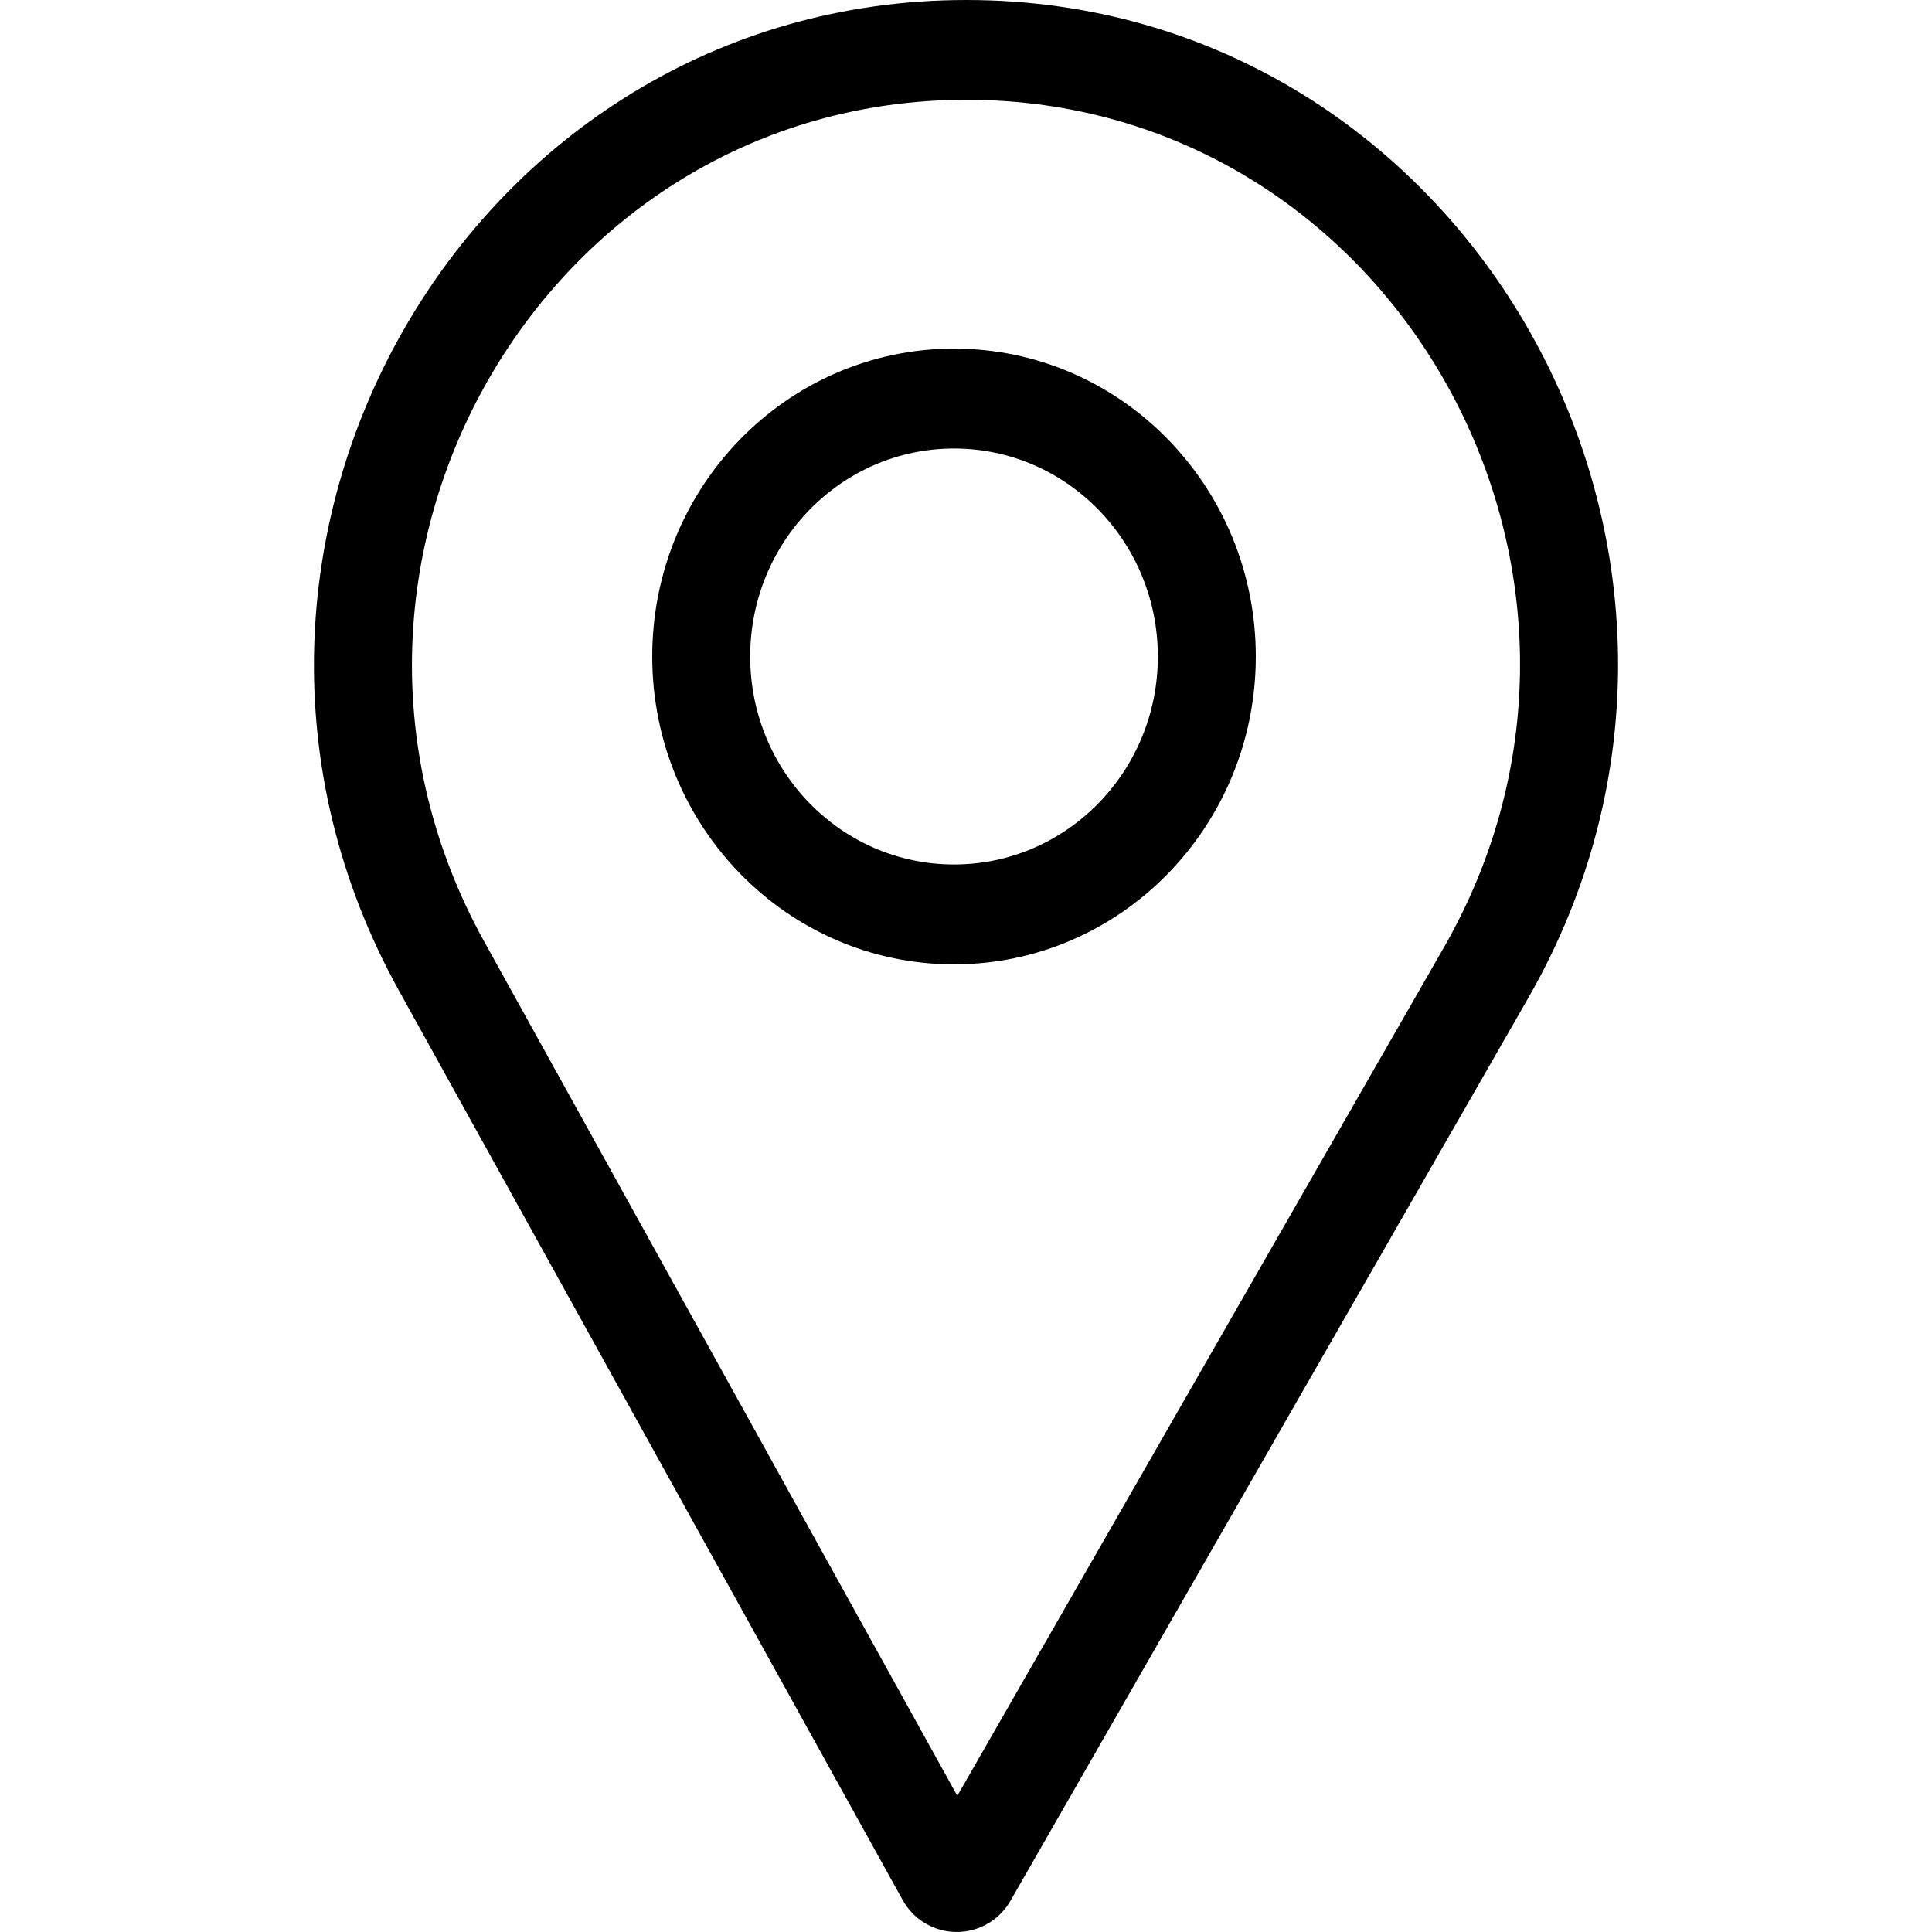
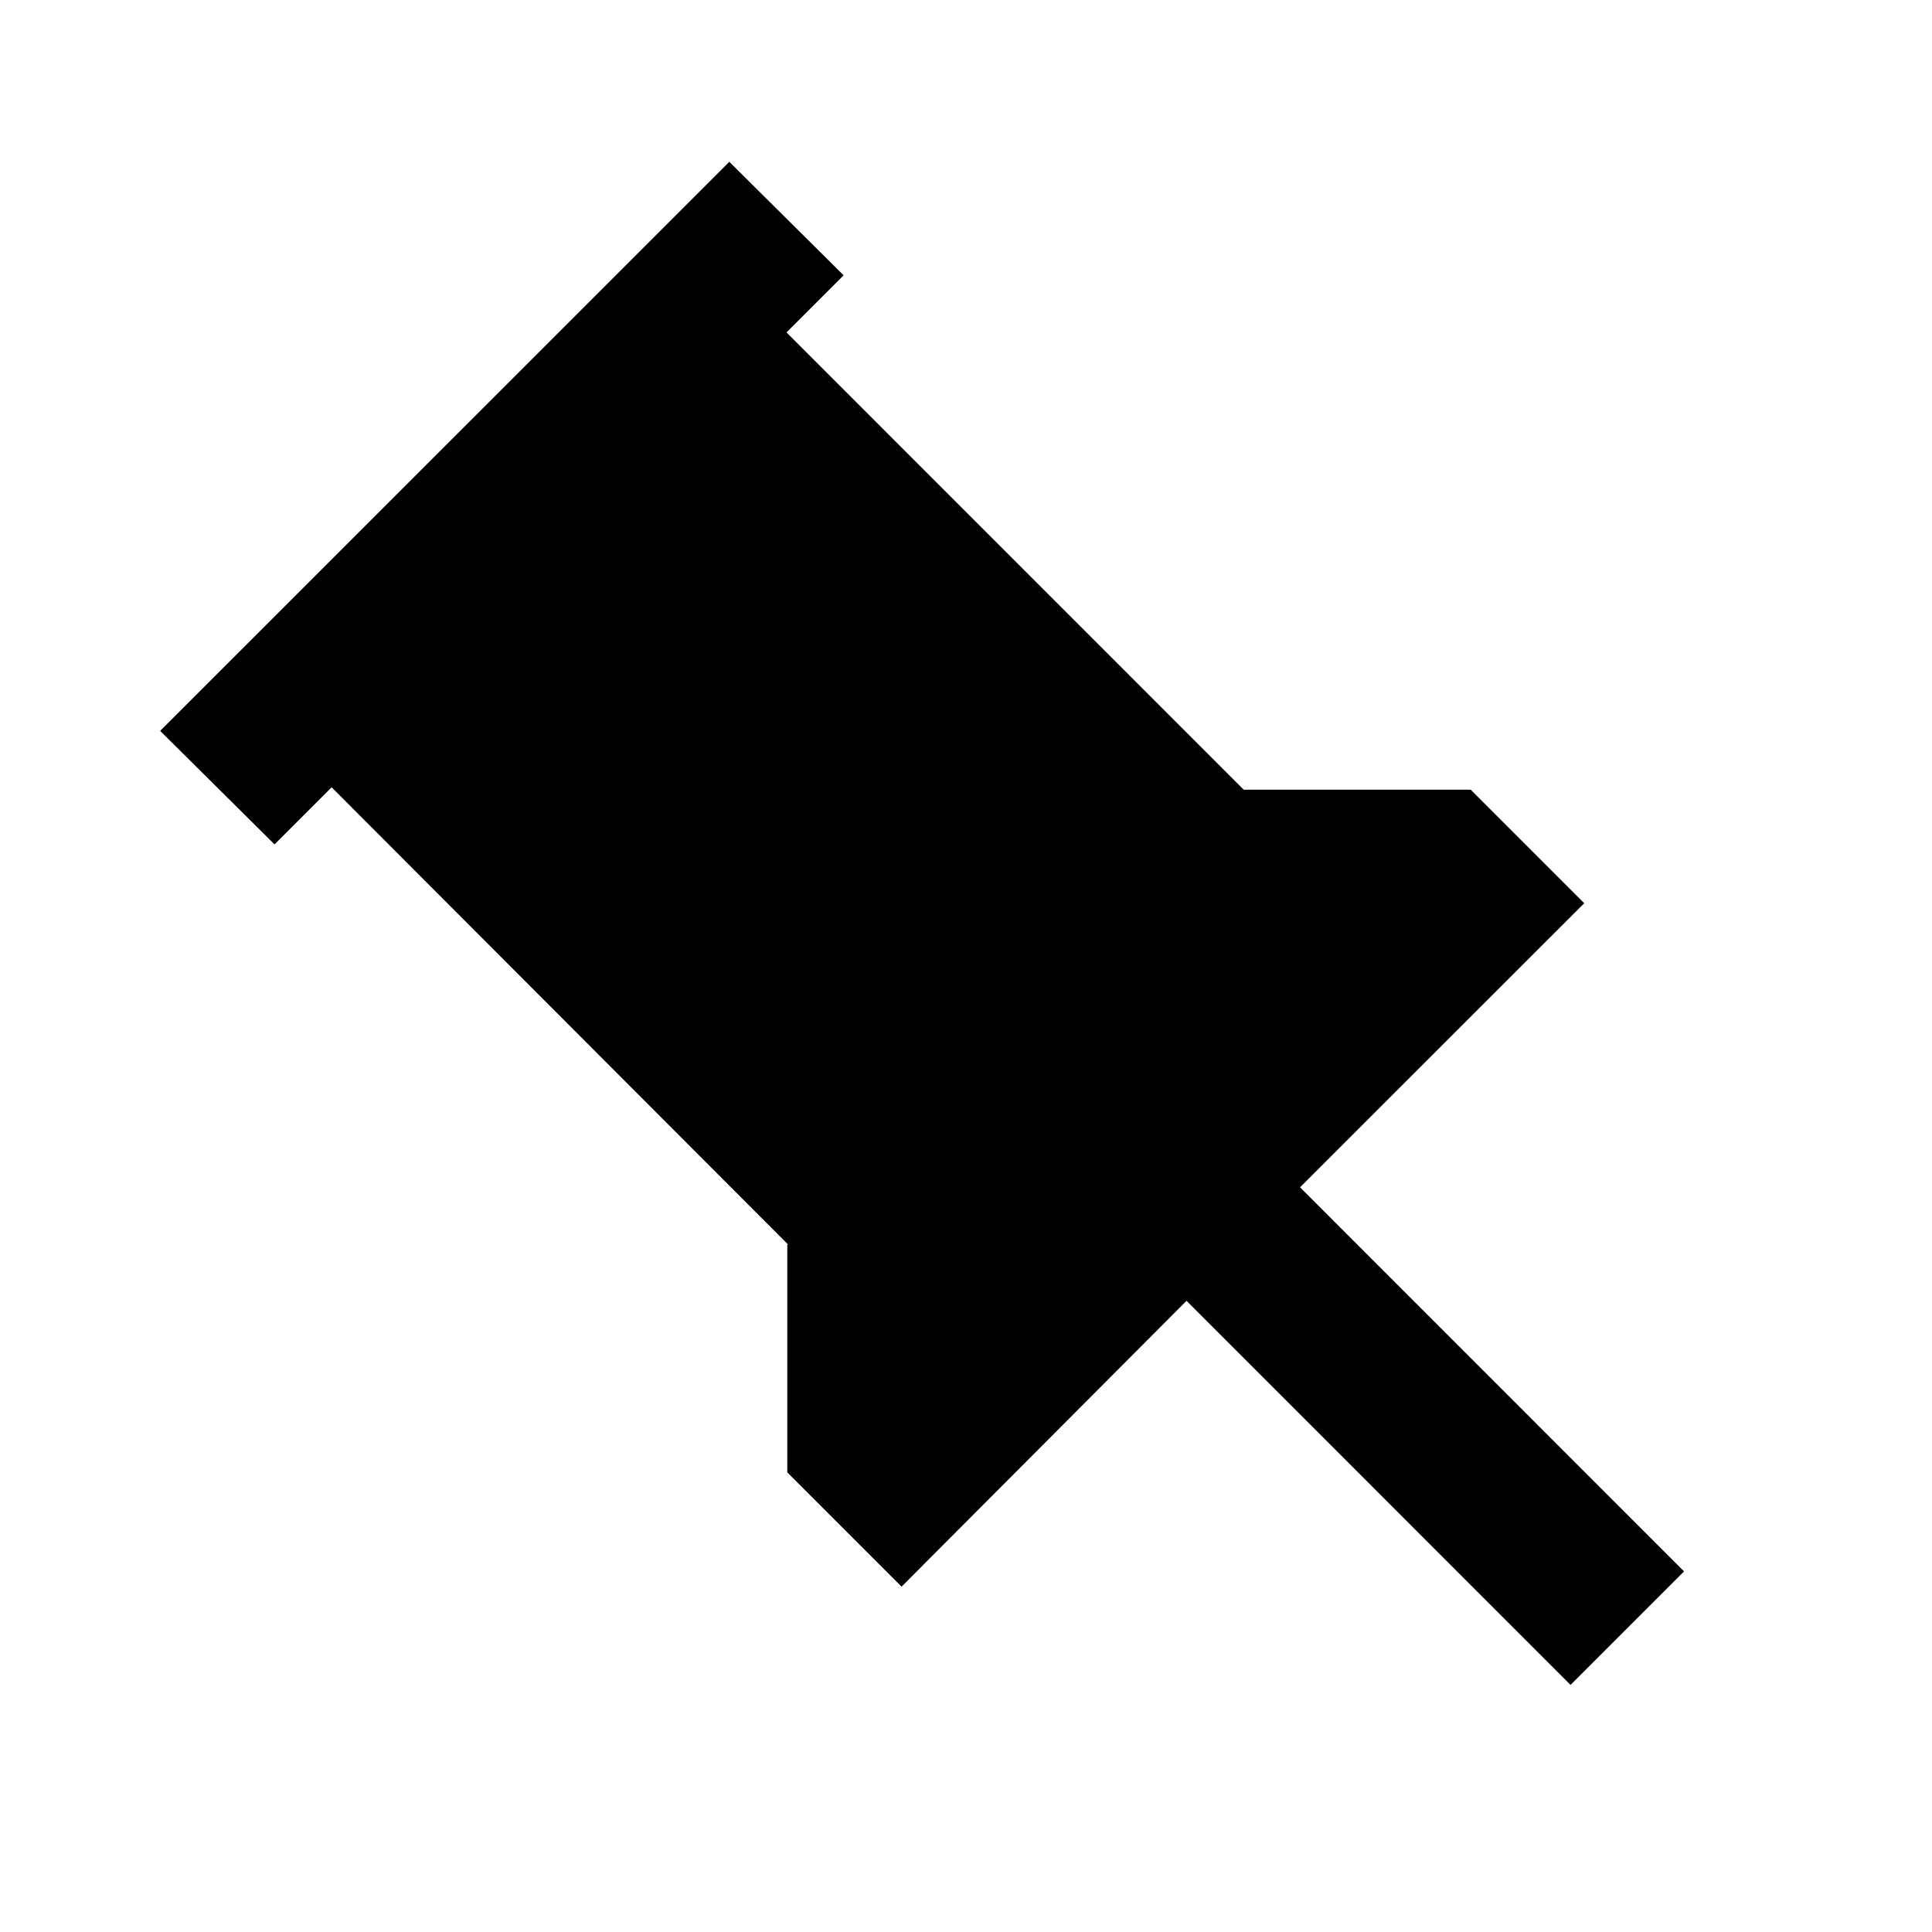
- <svg xmlns="http://www.w3.org/2000/svg" class="icon icon-accordion icon-map-pin" viewBox="0 0 20 20">
-   <path fill-rule="evenodd" d="m9.91 18.59 5.036-8.78c2.228-3.886-.525-8.777-4.942-8.777-4.385 0-7.147 4.822-4.992 8.713zM10.004 0C4.845 0 1.593 5.673 4.13 10.255l5.212 9.41a.64.64 0 0 0 1.12.009l5.358-9.342C18.445 5.755 15.202 0 10.004 0" />
-   <path d="M13 6.796c0 1.76-1.399 3.187-3.124 3.187S6.752 8.556 6.752 6.796s1.399-3.187 3.124-3.187S13 5.036 13 6.796M9.876 8.949c1.166 0 2.11-.964 2.11-2.153s-.944-2.153-2.11-2.153-2.11.964-2.11 2.153.944 2.153 2.11 2.153" />
+ <svg xmlns="http://www.w3.org/2000/svg" width="20" height="20" viewBox="0 0 20 20" class="icon icon-map-pin" fill="none">
+   <path d="M15.225 8.175H12.875L8.142 3.441L8.733 2.85L7.55 1.675L1.658 7.566L2.842 8.741L3.433 8.15L8.158 12.883H8.15V15.242L9.333 16.425L12.283 13.466L16.258 17.442L17.433 16.267L13.458 12.291L16.4 9.35L15.225 8.175Z" fill="currentColor" />
</svg>
